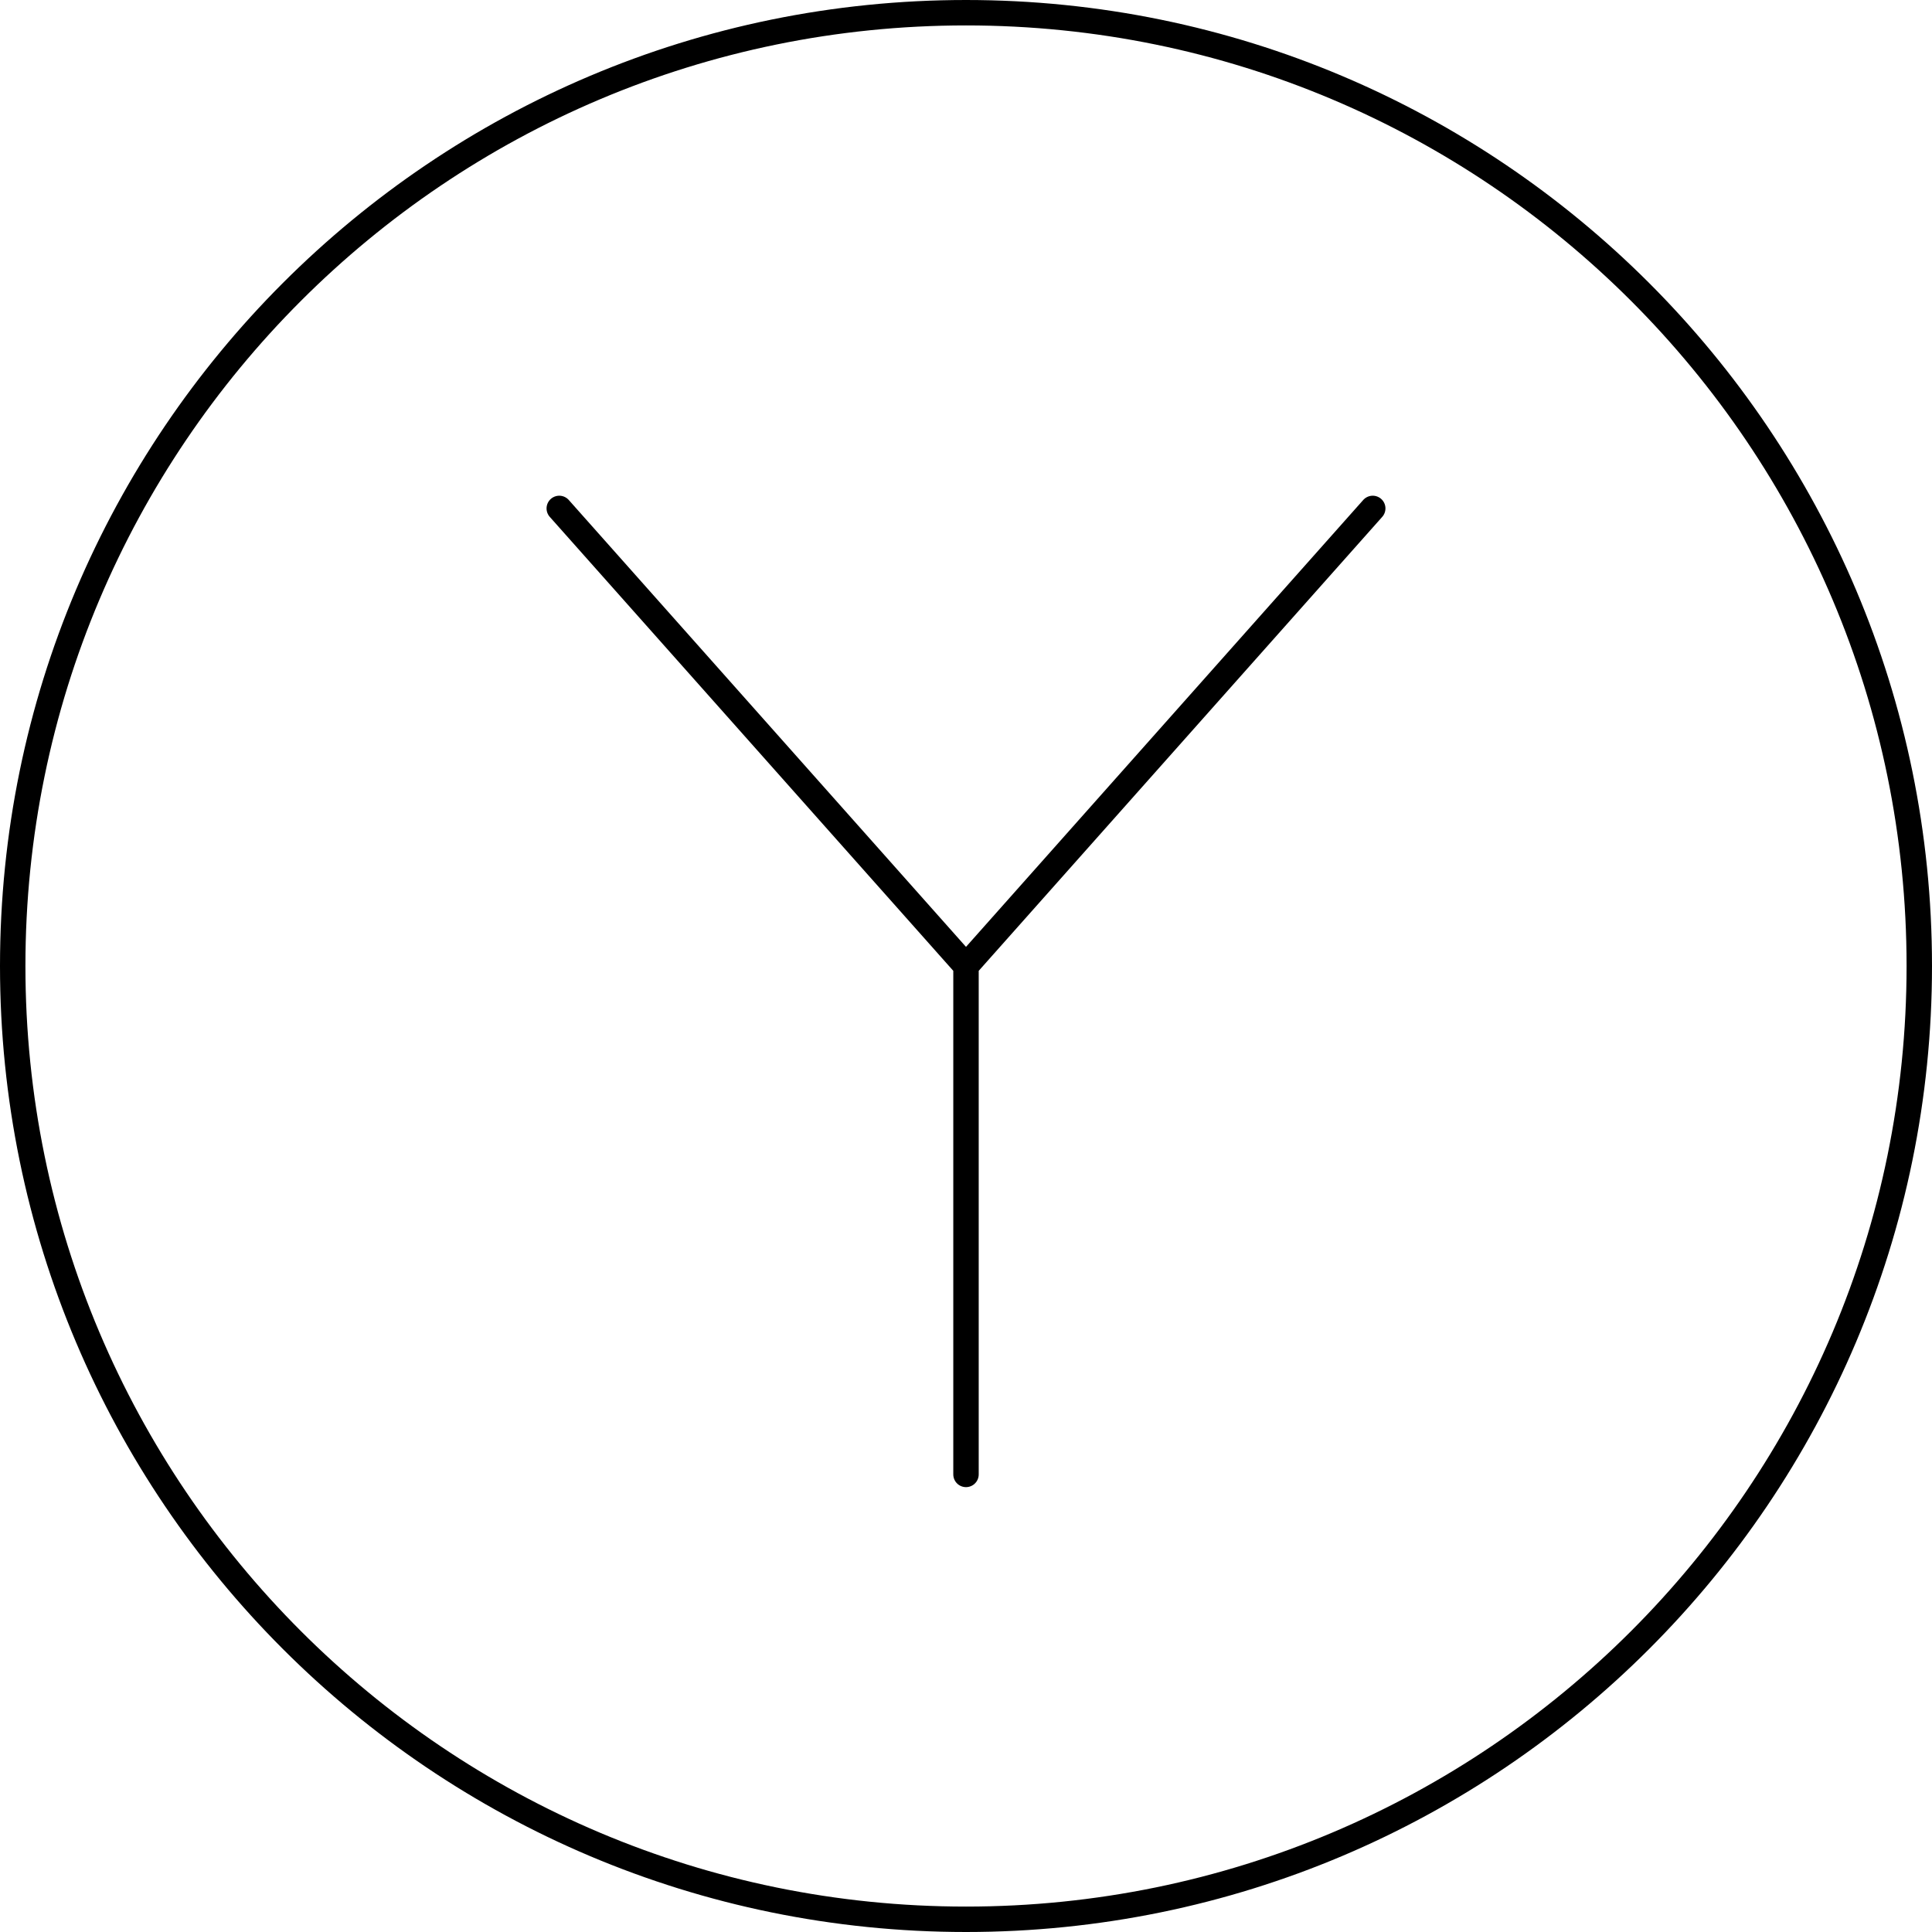
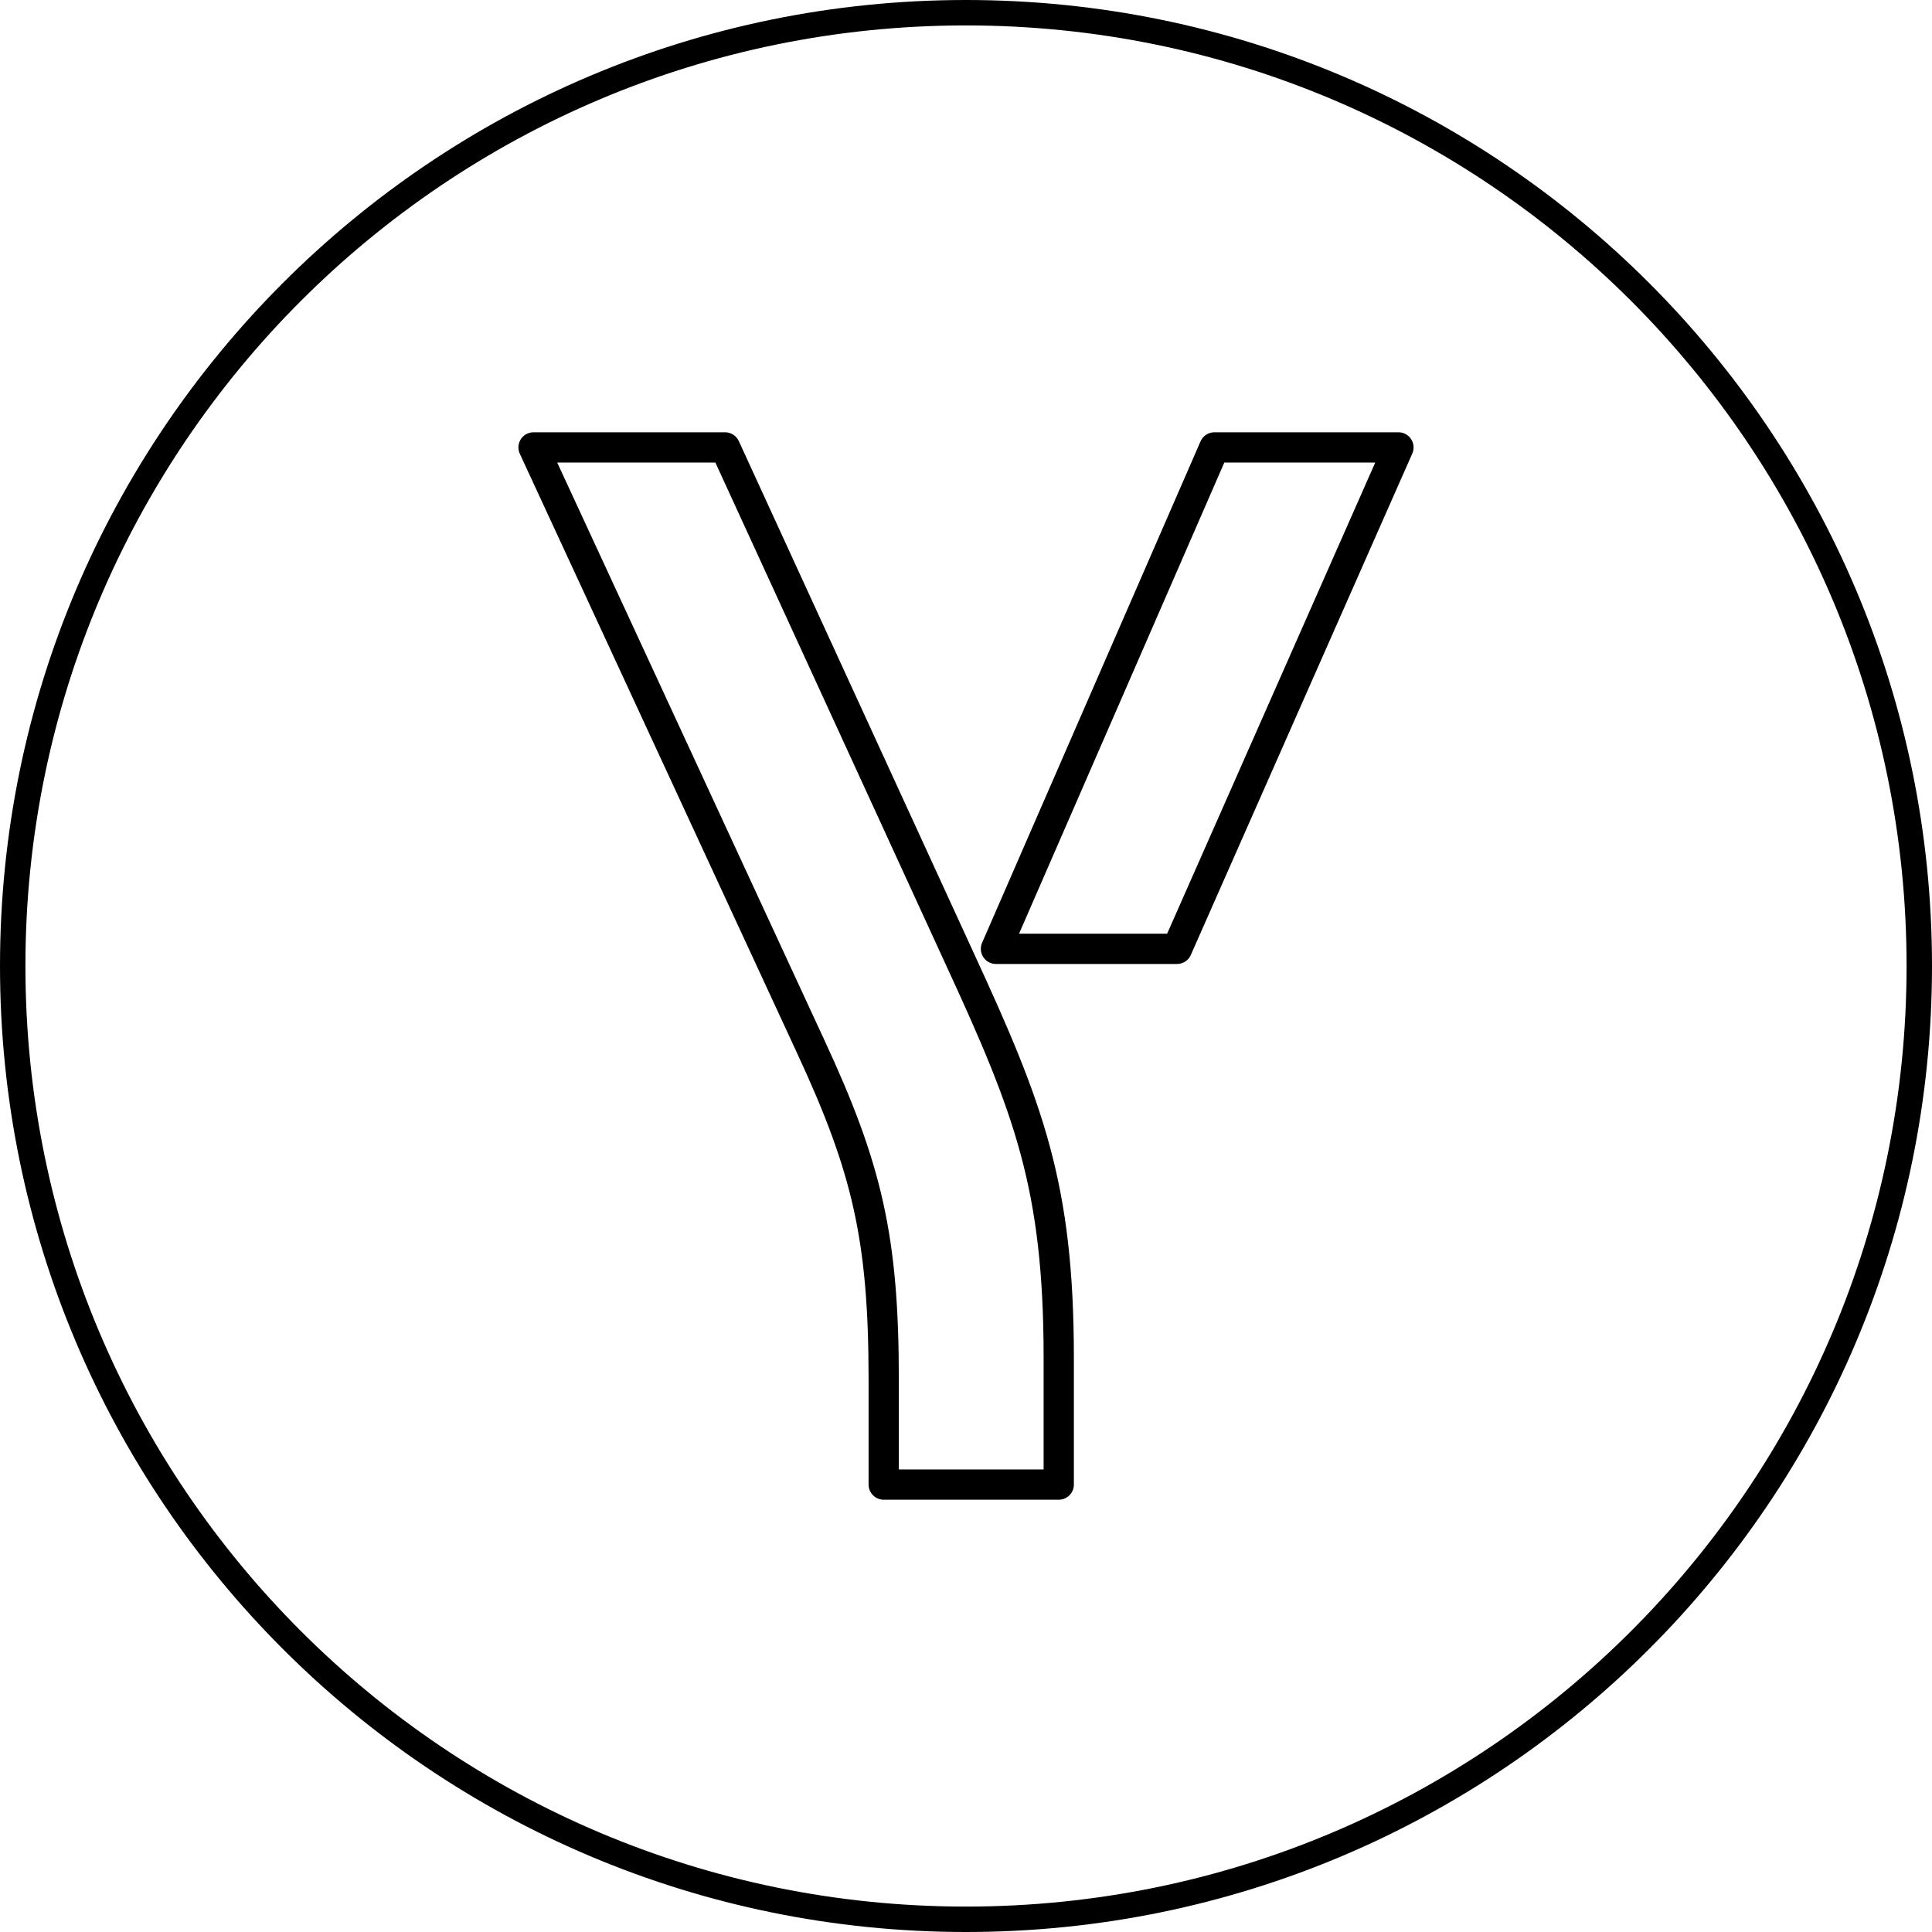
<svg xmlns="http://www.w3.org/2000/svg" width="38" height="38" viewBox="0 0 38 38" fill="none">
  <circle cx="19" cy="19" r="18.75" stroke="currentColor" stroke-width="0.5" />
-   <path d="M11 10 L19 19 L27 10 M19 19 L19 29" stroke="currentColor" stroke-width="0.5" stroke-linecap="round" stroke-linejoin="round" fill="none" />
+   <g transform="translate(8.8 8.8) scale(0.85)">
+     <path d="M10.096,24v-2.417c0-3.281-0.381-4.904-1.697-7.735L1.993,0h4.432l5.436,11.845c1.593,3.453,2.285,5.249,2.285,9.22V24H10.096z" stroke="currentColor" stroke-width="0.7" stroke-linejoin="round" fill="none" />
+     <polygon points="12.693,11.603 17.748,0 22.007,0 16.882,11.603" stroke="currentColor" stroke-width="0.7" stroke-linejoin="round" fill="none" />
+   </g>
</svg>
